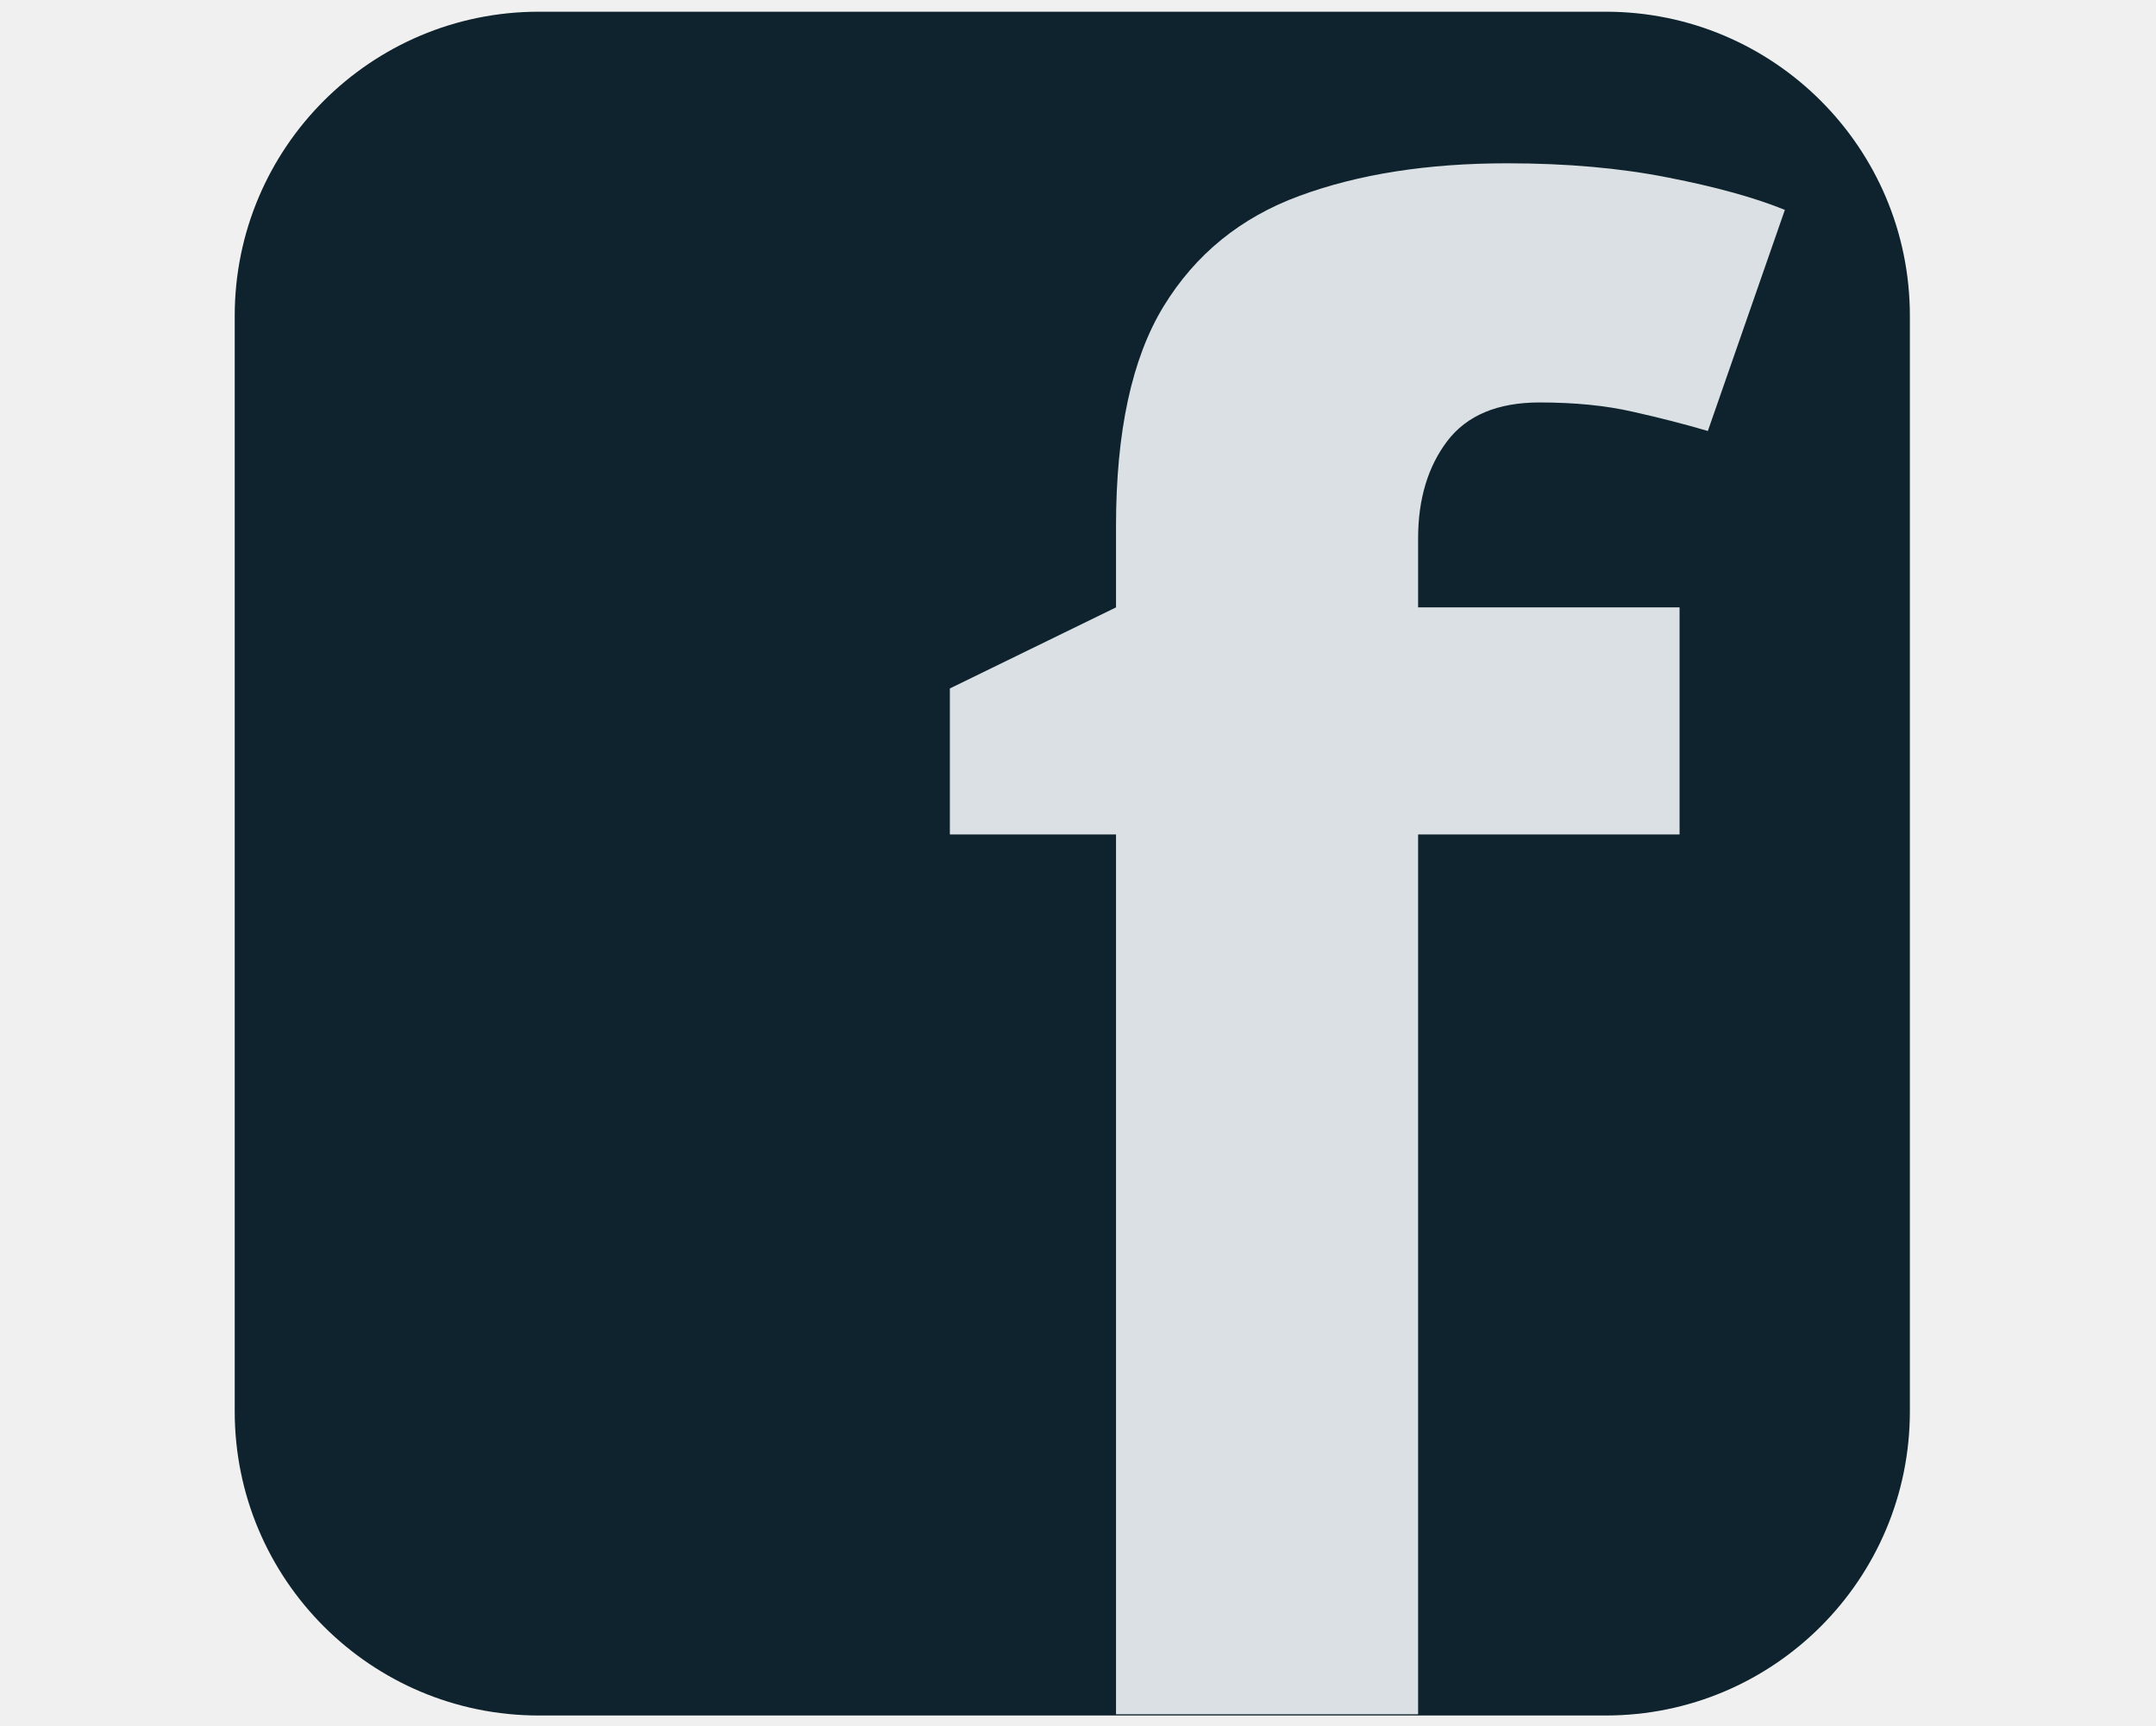
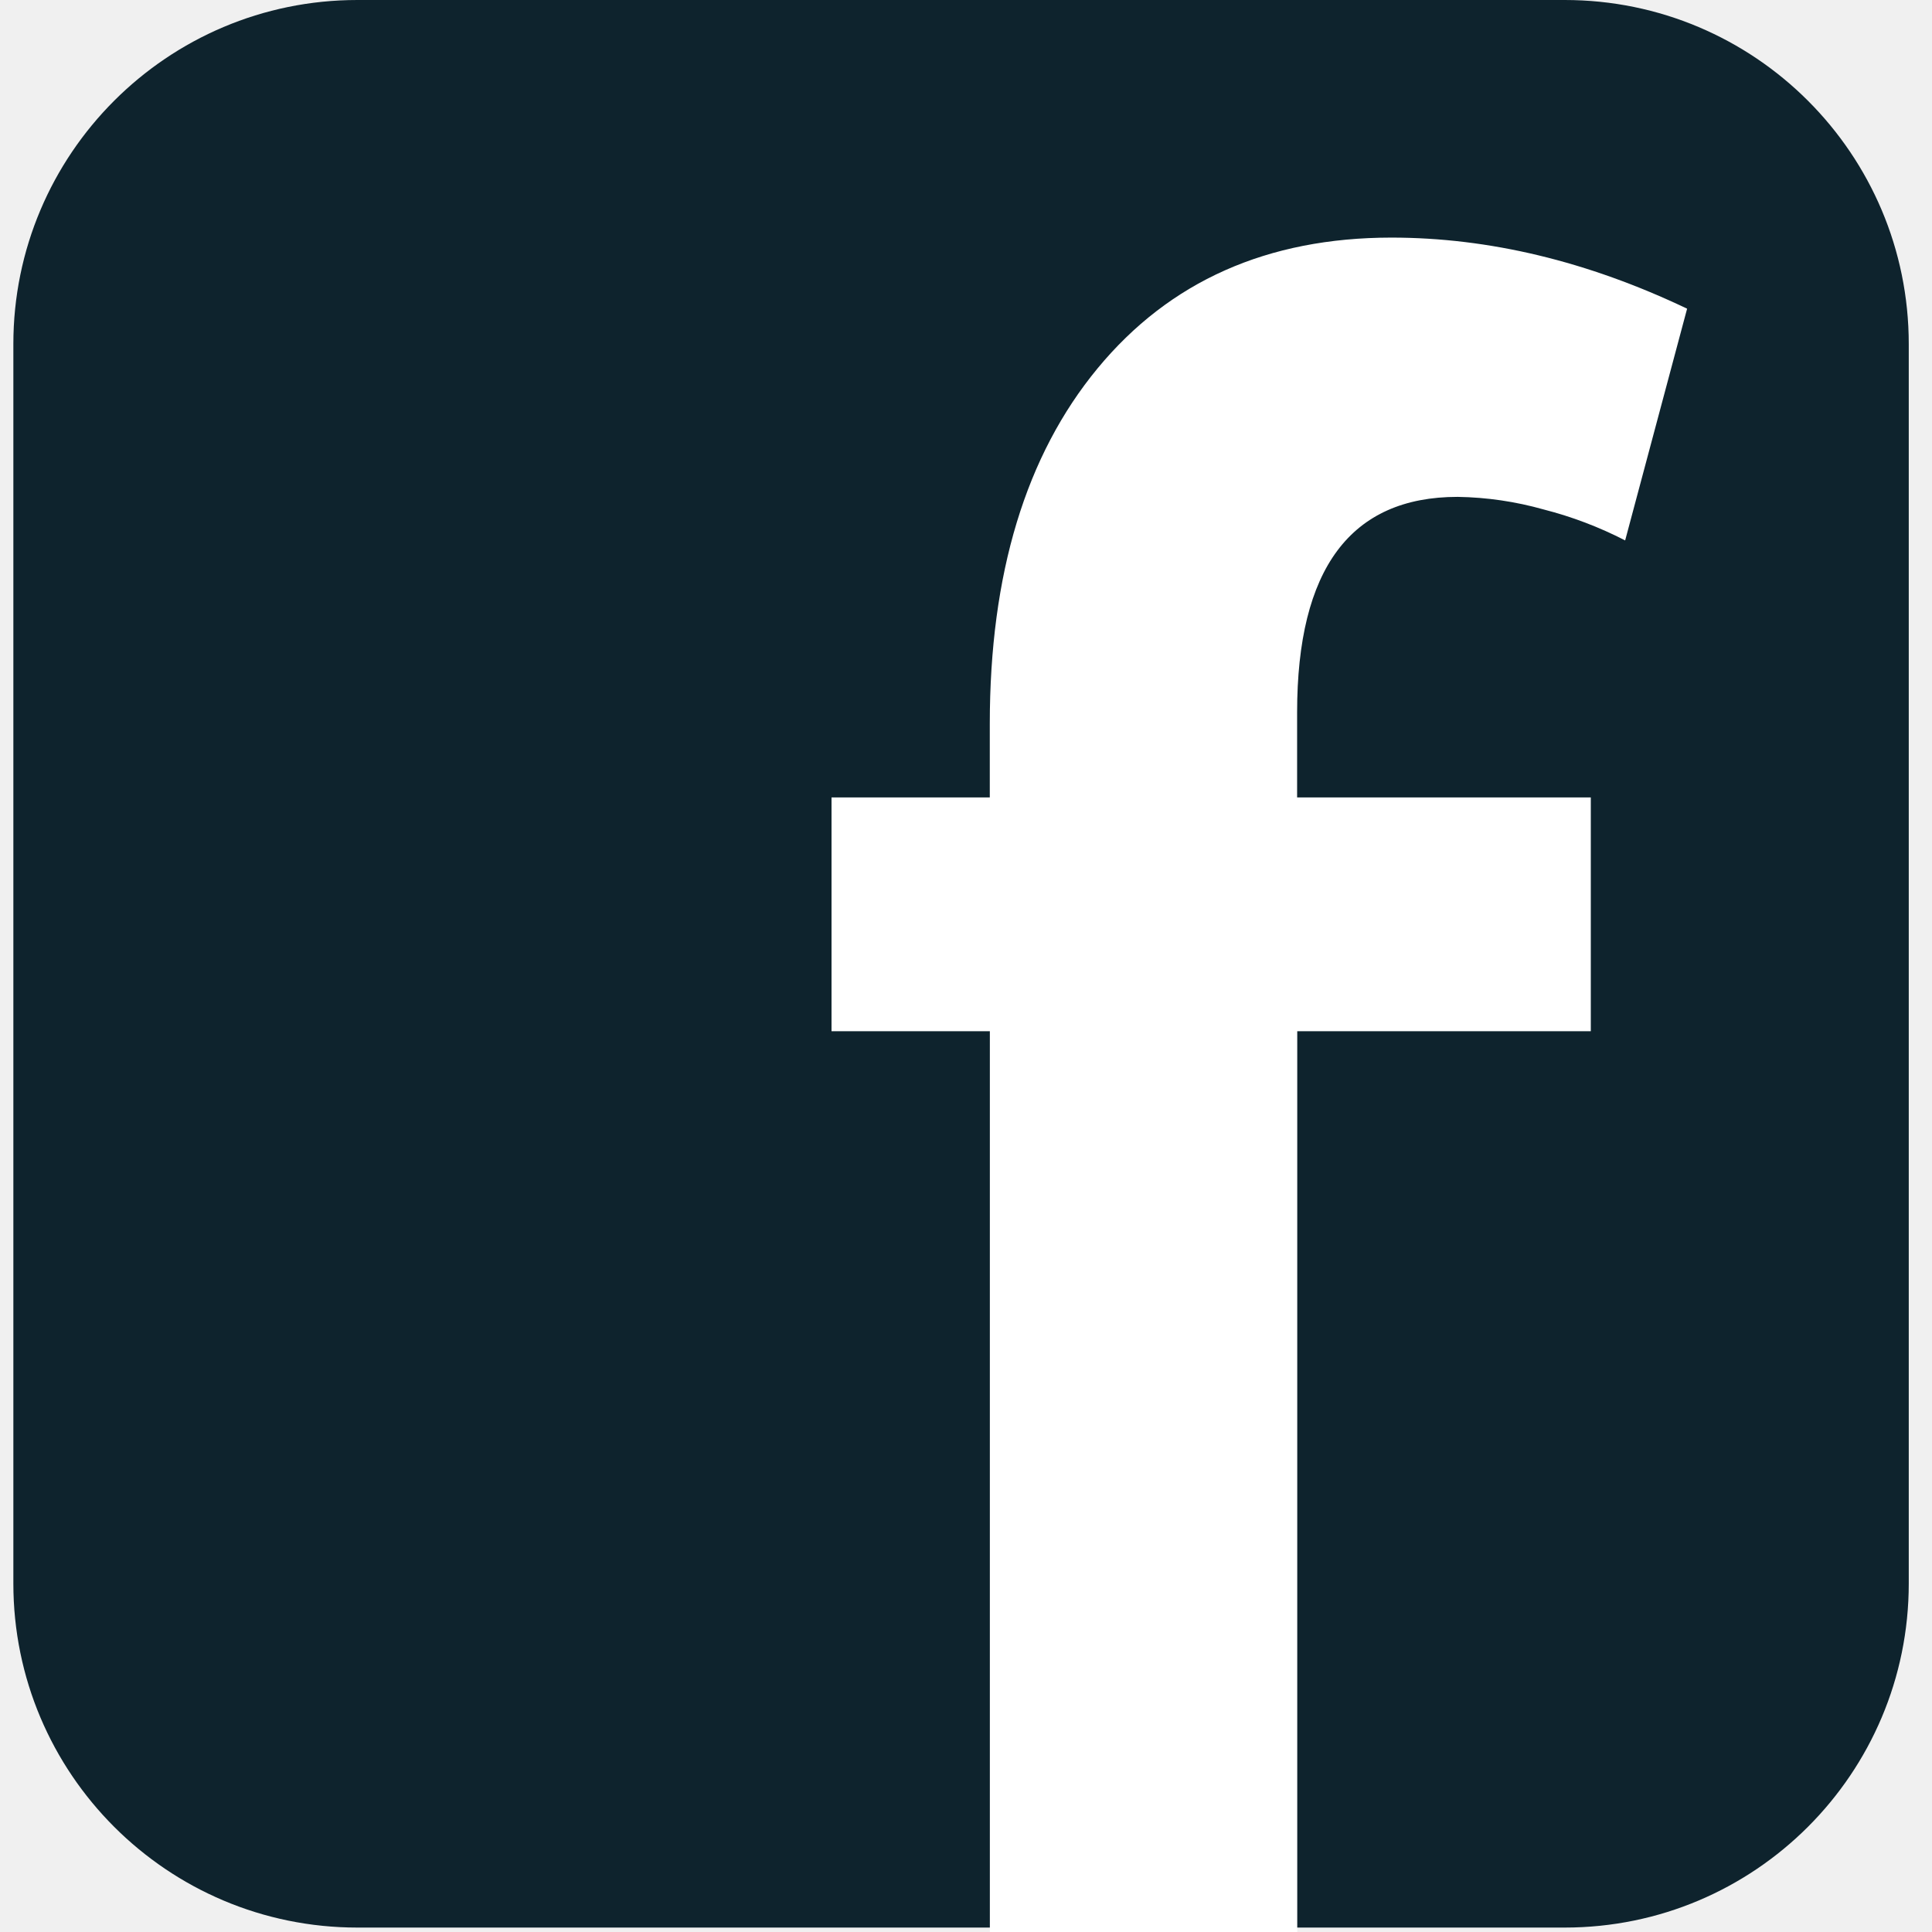
- <svg xmlns="http://www.w3.org/2000/svg" id="Laag_1" data-name="Laag 1" viewBox="0 0 141.73 113.39">
+ <svg xmlns="http://www.w3.org/2000/svg" id="Laag_1" data-name="Laag 1" viewBox="0 0 283.46 283.46">
  <defs>
-     <style>.cls-1{fill:#0e232d;}.cls-2{font-size:133.25px;fill:#dae0e3;font-family:Raleway-Bold, Raleway;font-weight:700;letter-spacing:-0.02em;}</style>
+     <style>.cls-1{fill:#0e232d;}.cls-2{fill:#fff;}</style>
  </defs>
-   <rect class="cls-1" x="15.43" y="0.77" width="110.12" height="111.98" rx="19.99" ry="19.99" />
-   <text class="cls-2" transform="translate(59.77 112.67)">f</text>
+   <rect class="cls-1" x="1.96" width="278.09" height="282.81" rx="50.48" ry="50.48" />
+   <path class="cls-2" d="M145.23,283.89V151.3H122V117h23.22V106.2q0-33,15.82-52.16t43.08-19.18q21.53,0,43.41,10.43l-9.09,34a56.84,56.84,0,0,0-11.95-4.54,49.21,49.21,0,0,0-12.62-1.85q-23.56,0-23.56,31.63V117H233.4V151.3H190.33V283.89Z" />
</svg>
